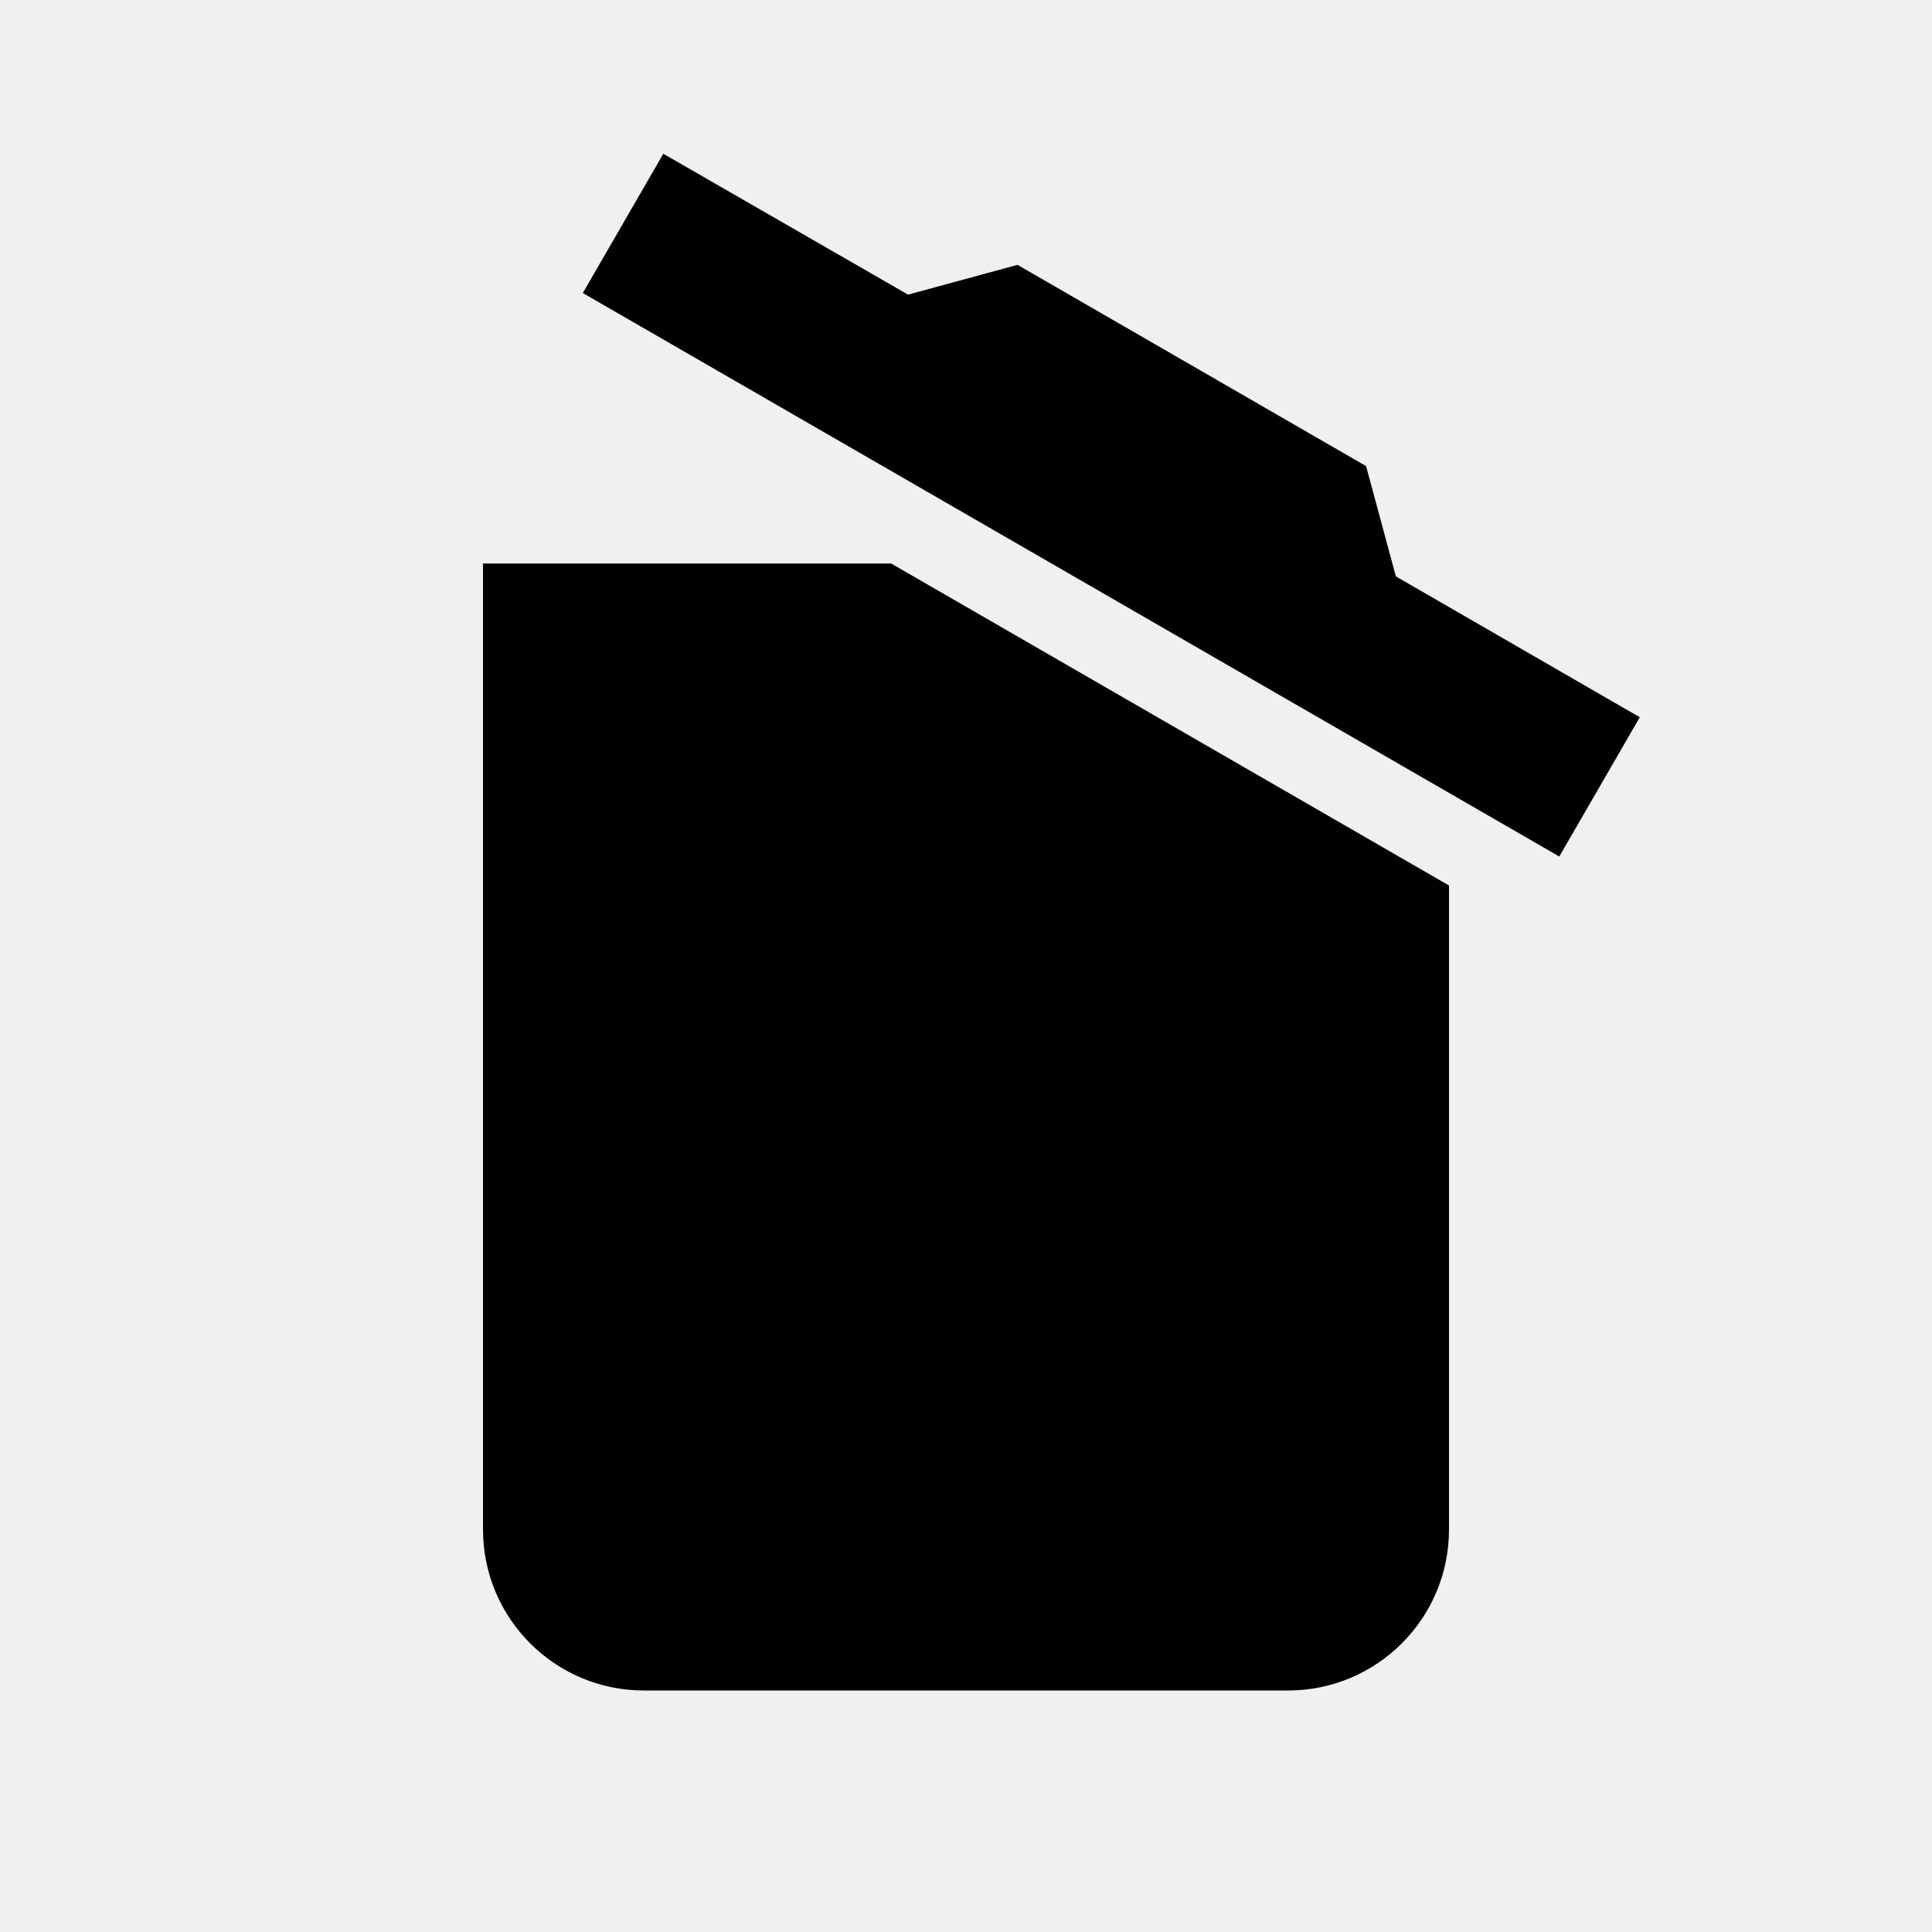
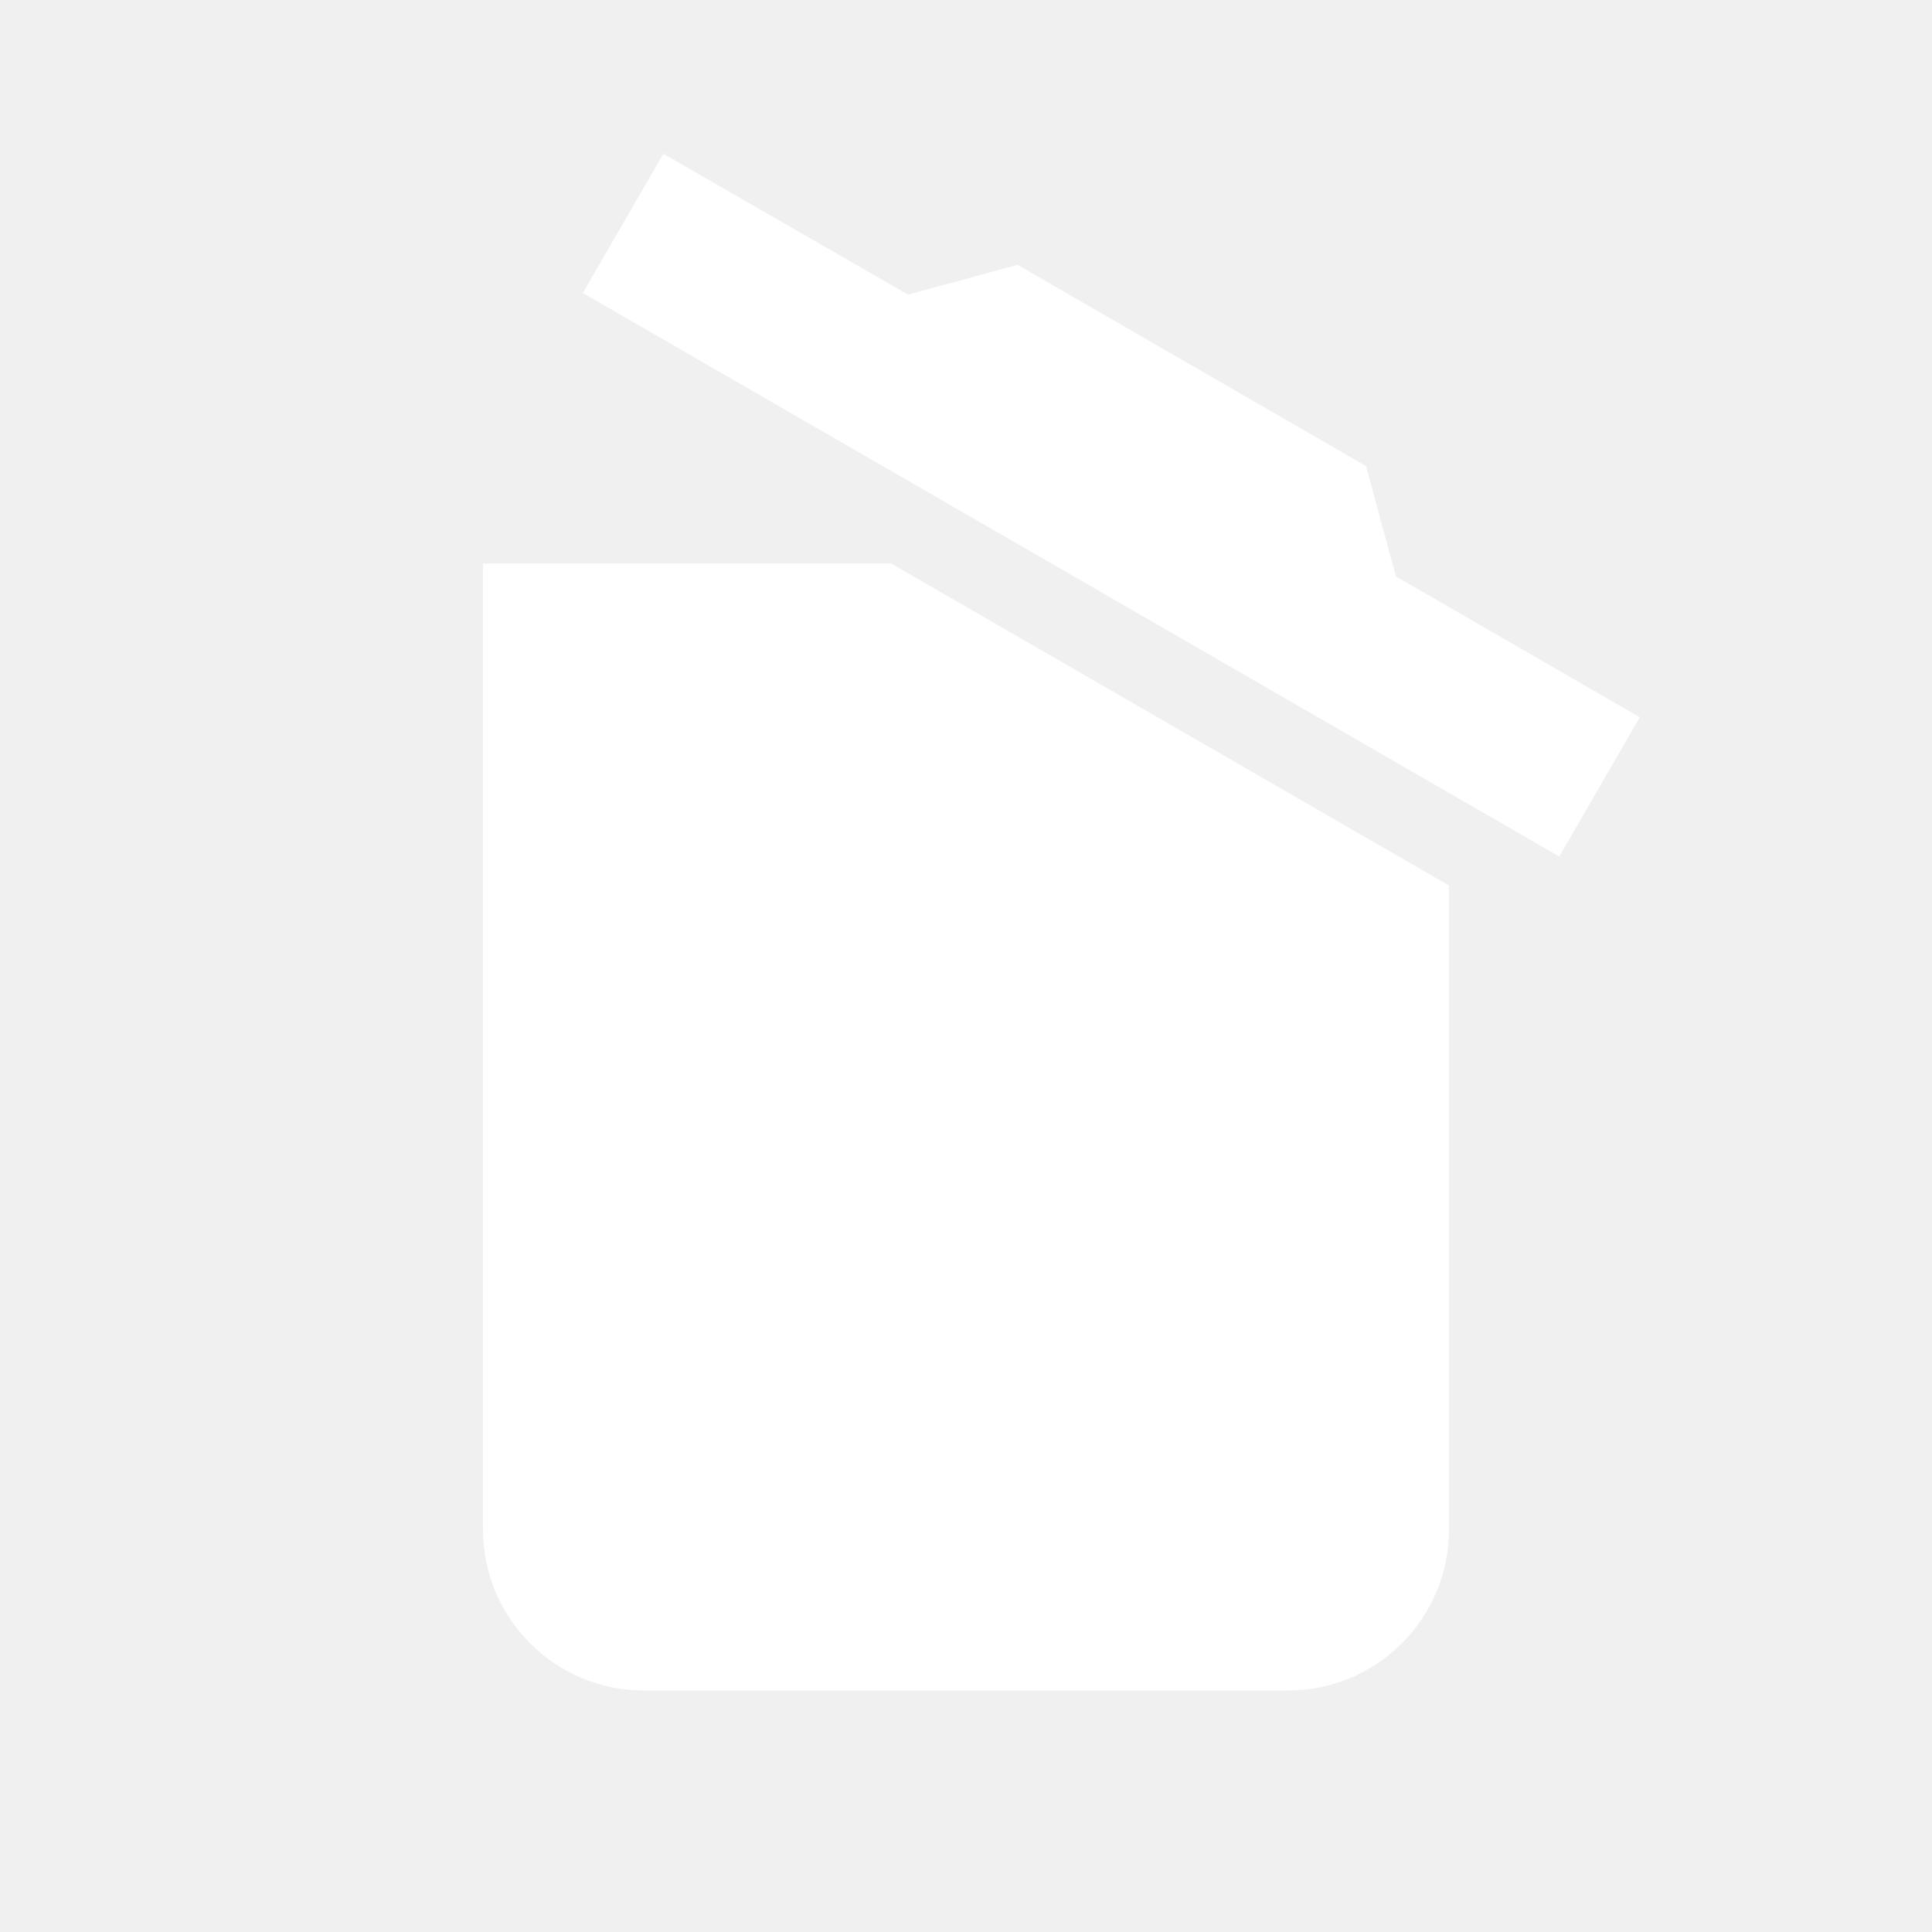
<svg xmlns="http://www.w3.org/2000/svg" version="1.1" width="24" height="24" viewBox="0 0 24 24">
-   <path d="M20.37,8.91L19.37,10.64L7.24,3.64L8.24,1.91L11.28,3.66L12.64,3.29L16.97,5.79L17.34,7.16L20.37,8.91M6,19V7H11.07L18,11V19A2,2 0 0,1 16,21H8A2,2 0 0,1 6,19Z" />
+   <path d="M20.37,8.91L19.37,10.64L7.24,3.64L8.24,1.91L11.28,3.66L12.64,3.29L16.97,5.79L17.34,7.16L20.37,8.91M6,19V7H11.07L18,11V19A2,2 0 0,1 16,21H8A2,2 0 0,1 6,19Z" fill="#ffffff" />
</svg>
